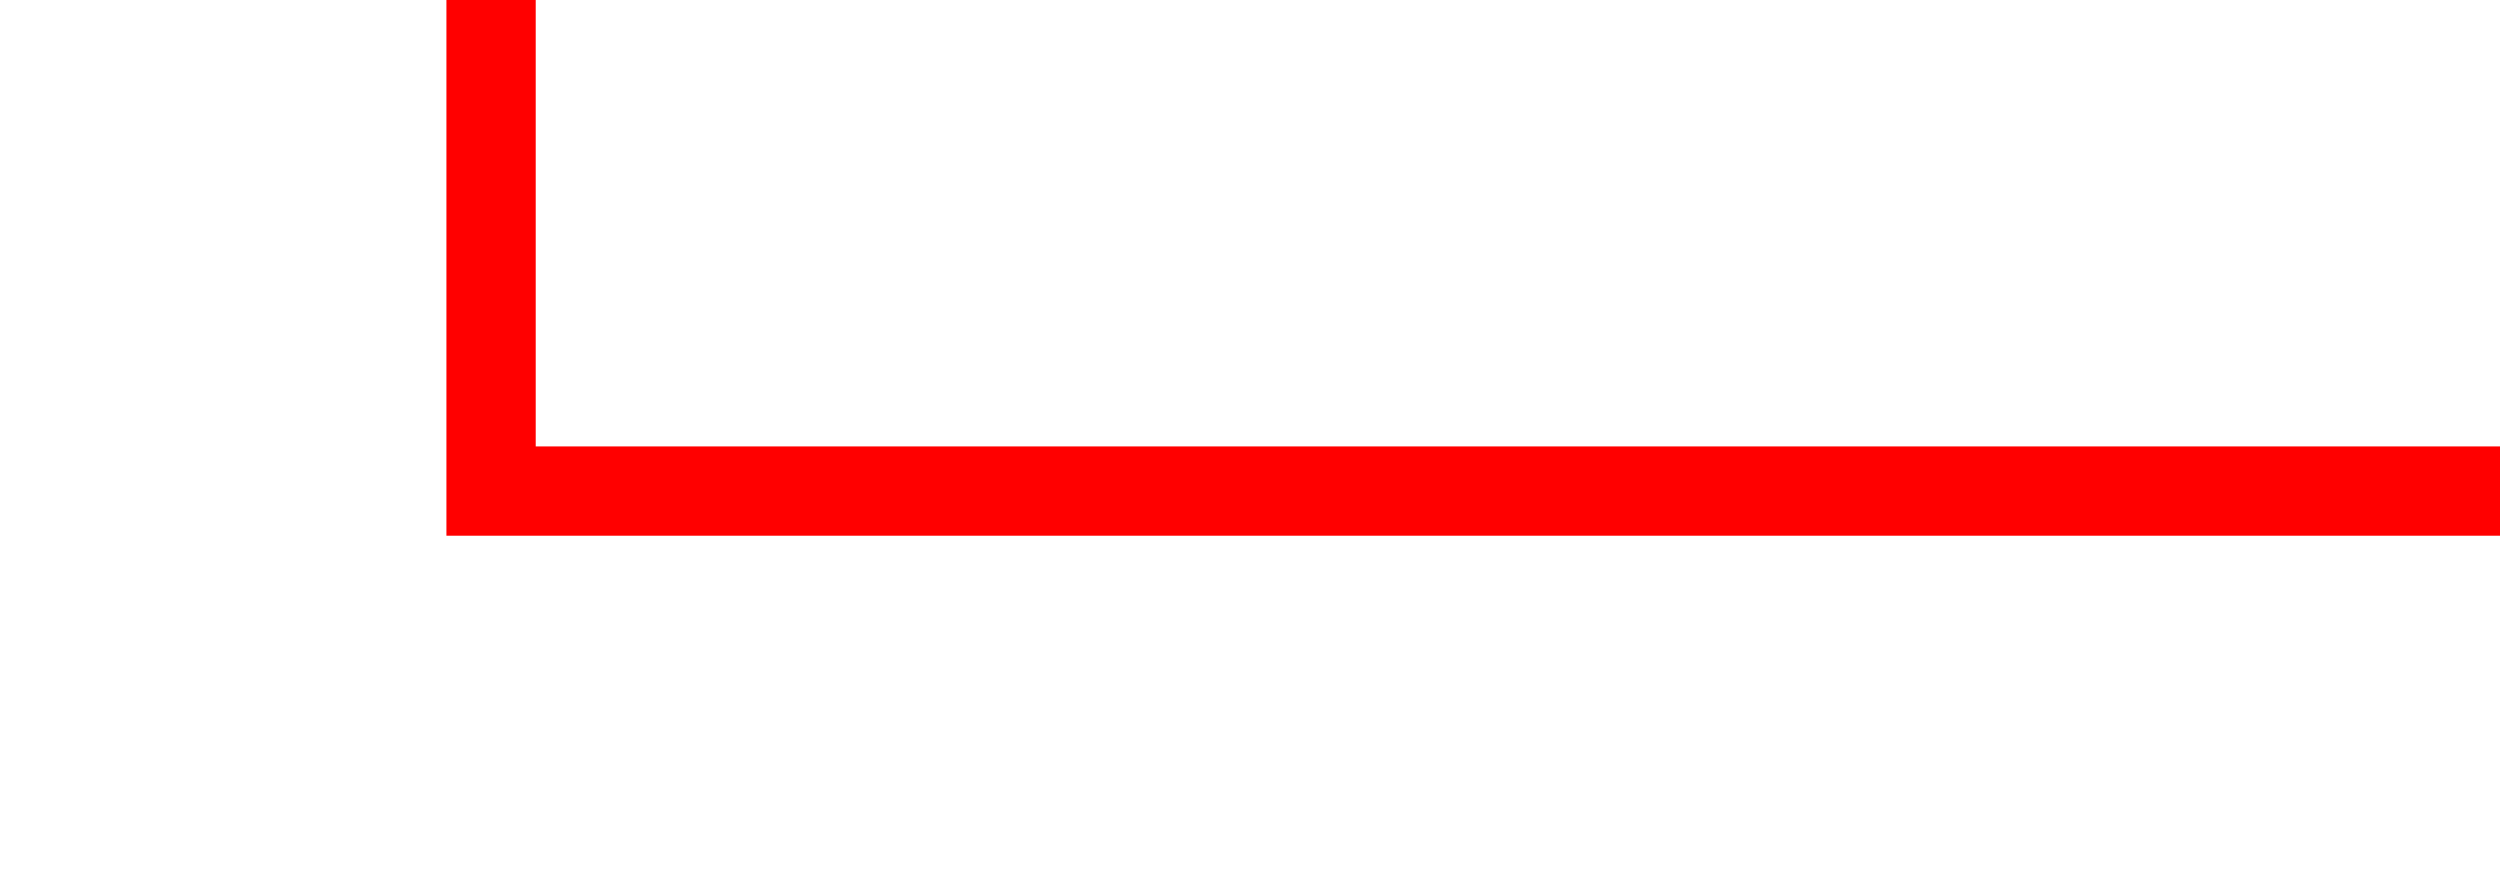
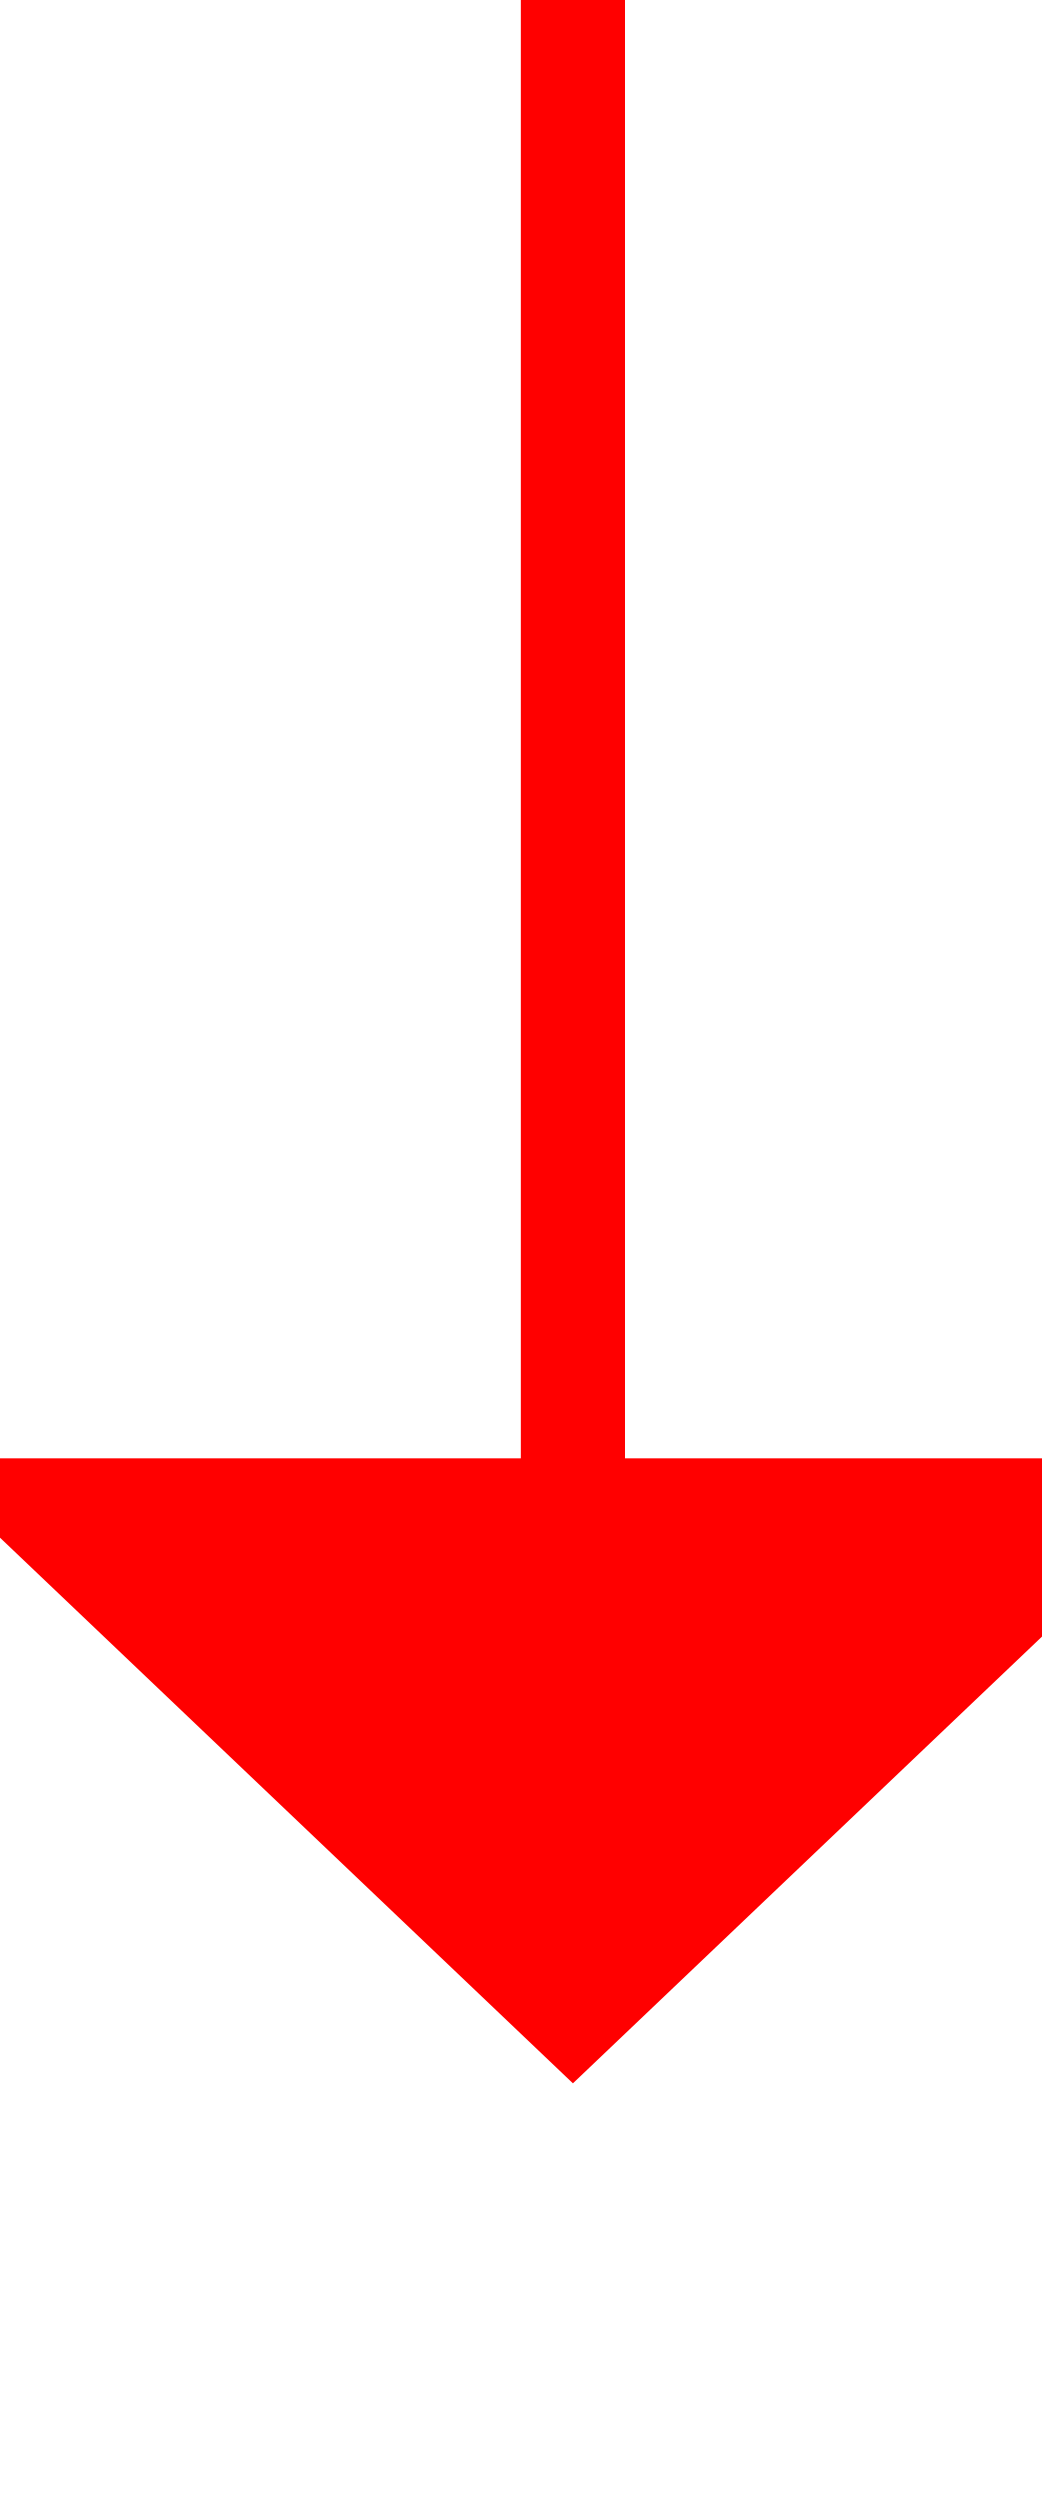
- <svg xmlns="http://www.w3.org/2000/svg" version="1.1" width="28px" height="10px" preserveAspectRatio="xMinYMid meet" viewBox="69.568 1094  28 8">
-   <path d="M 99 1098.5  L 75.068 1098.5  L 75.068 485.5  L 93.5 485.5  " stroke-width="1" stroke="#ff0000" fill="none" />
-   <path d="M 92.5 491.8  L 98.5 485.5  L 92.5 479.2  L 92.5 491.8  Z " fill-rule="nonzero" fill="#ff0000" stroke="none" />
+ <svg xmlns="http://www.w3.org/2000/svg" version="1.1" width="10px" height="24px" preserveAspectRatio="xMidYMin meet" viewBox="398 807  8 24">
+   <path d="M 402.5 807  L 402.5 822  " stroke-width="1" stroke="#ff0000" fill="none" />
+   <path d="M 396.2 821  L 402.5 827  L 408.8 821  L 396.2 821  Z " fill-rule="nonzero" fill="#ff0000" stroke="none" />
</svg>
